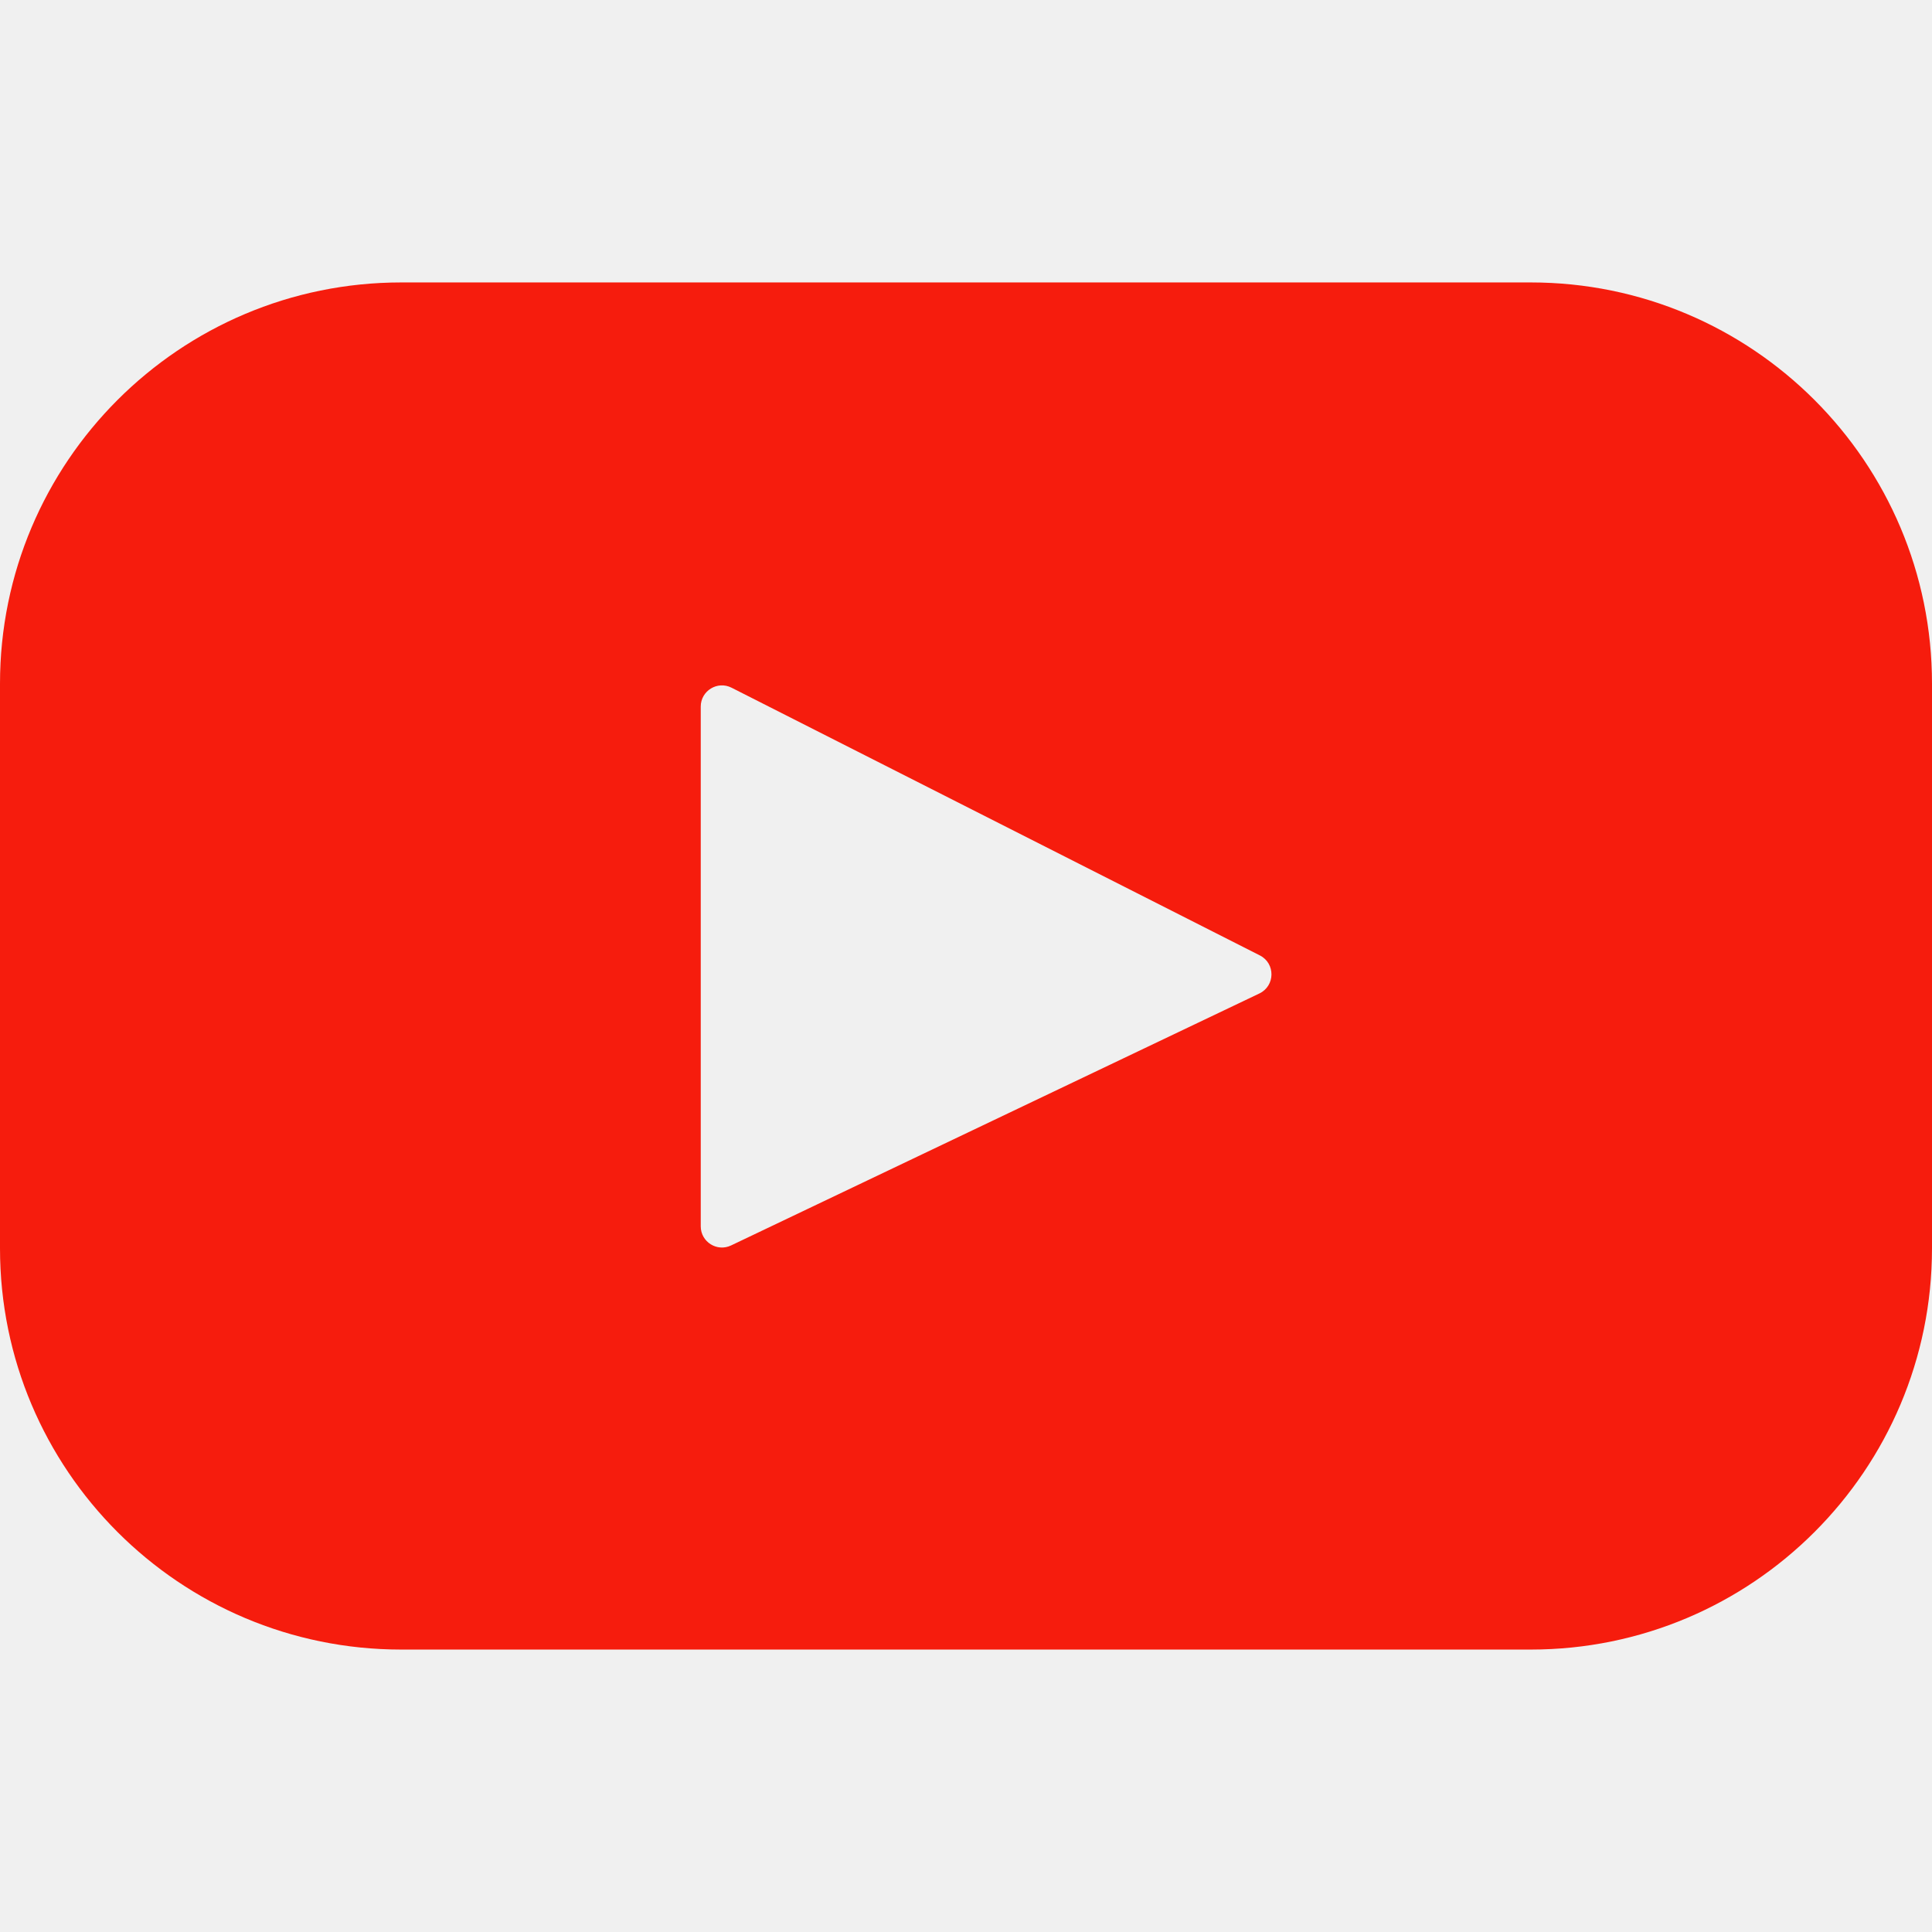
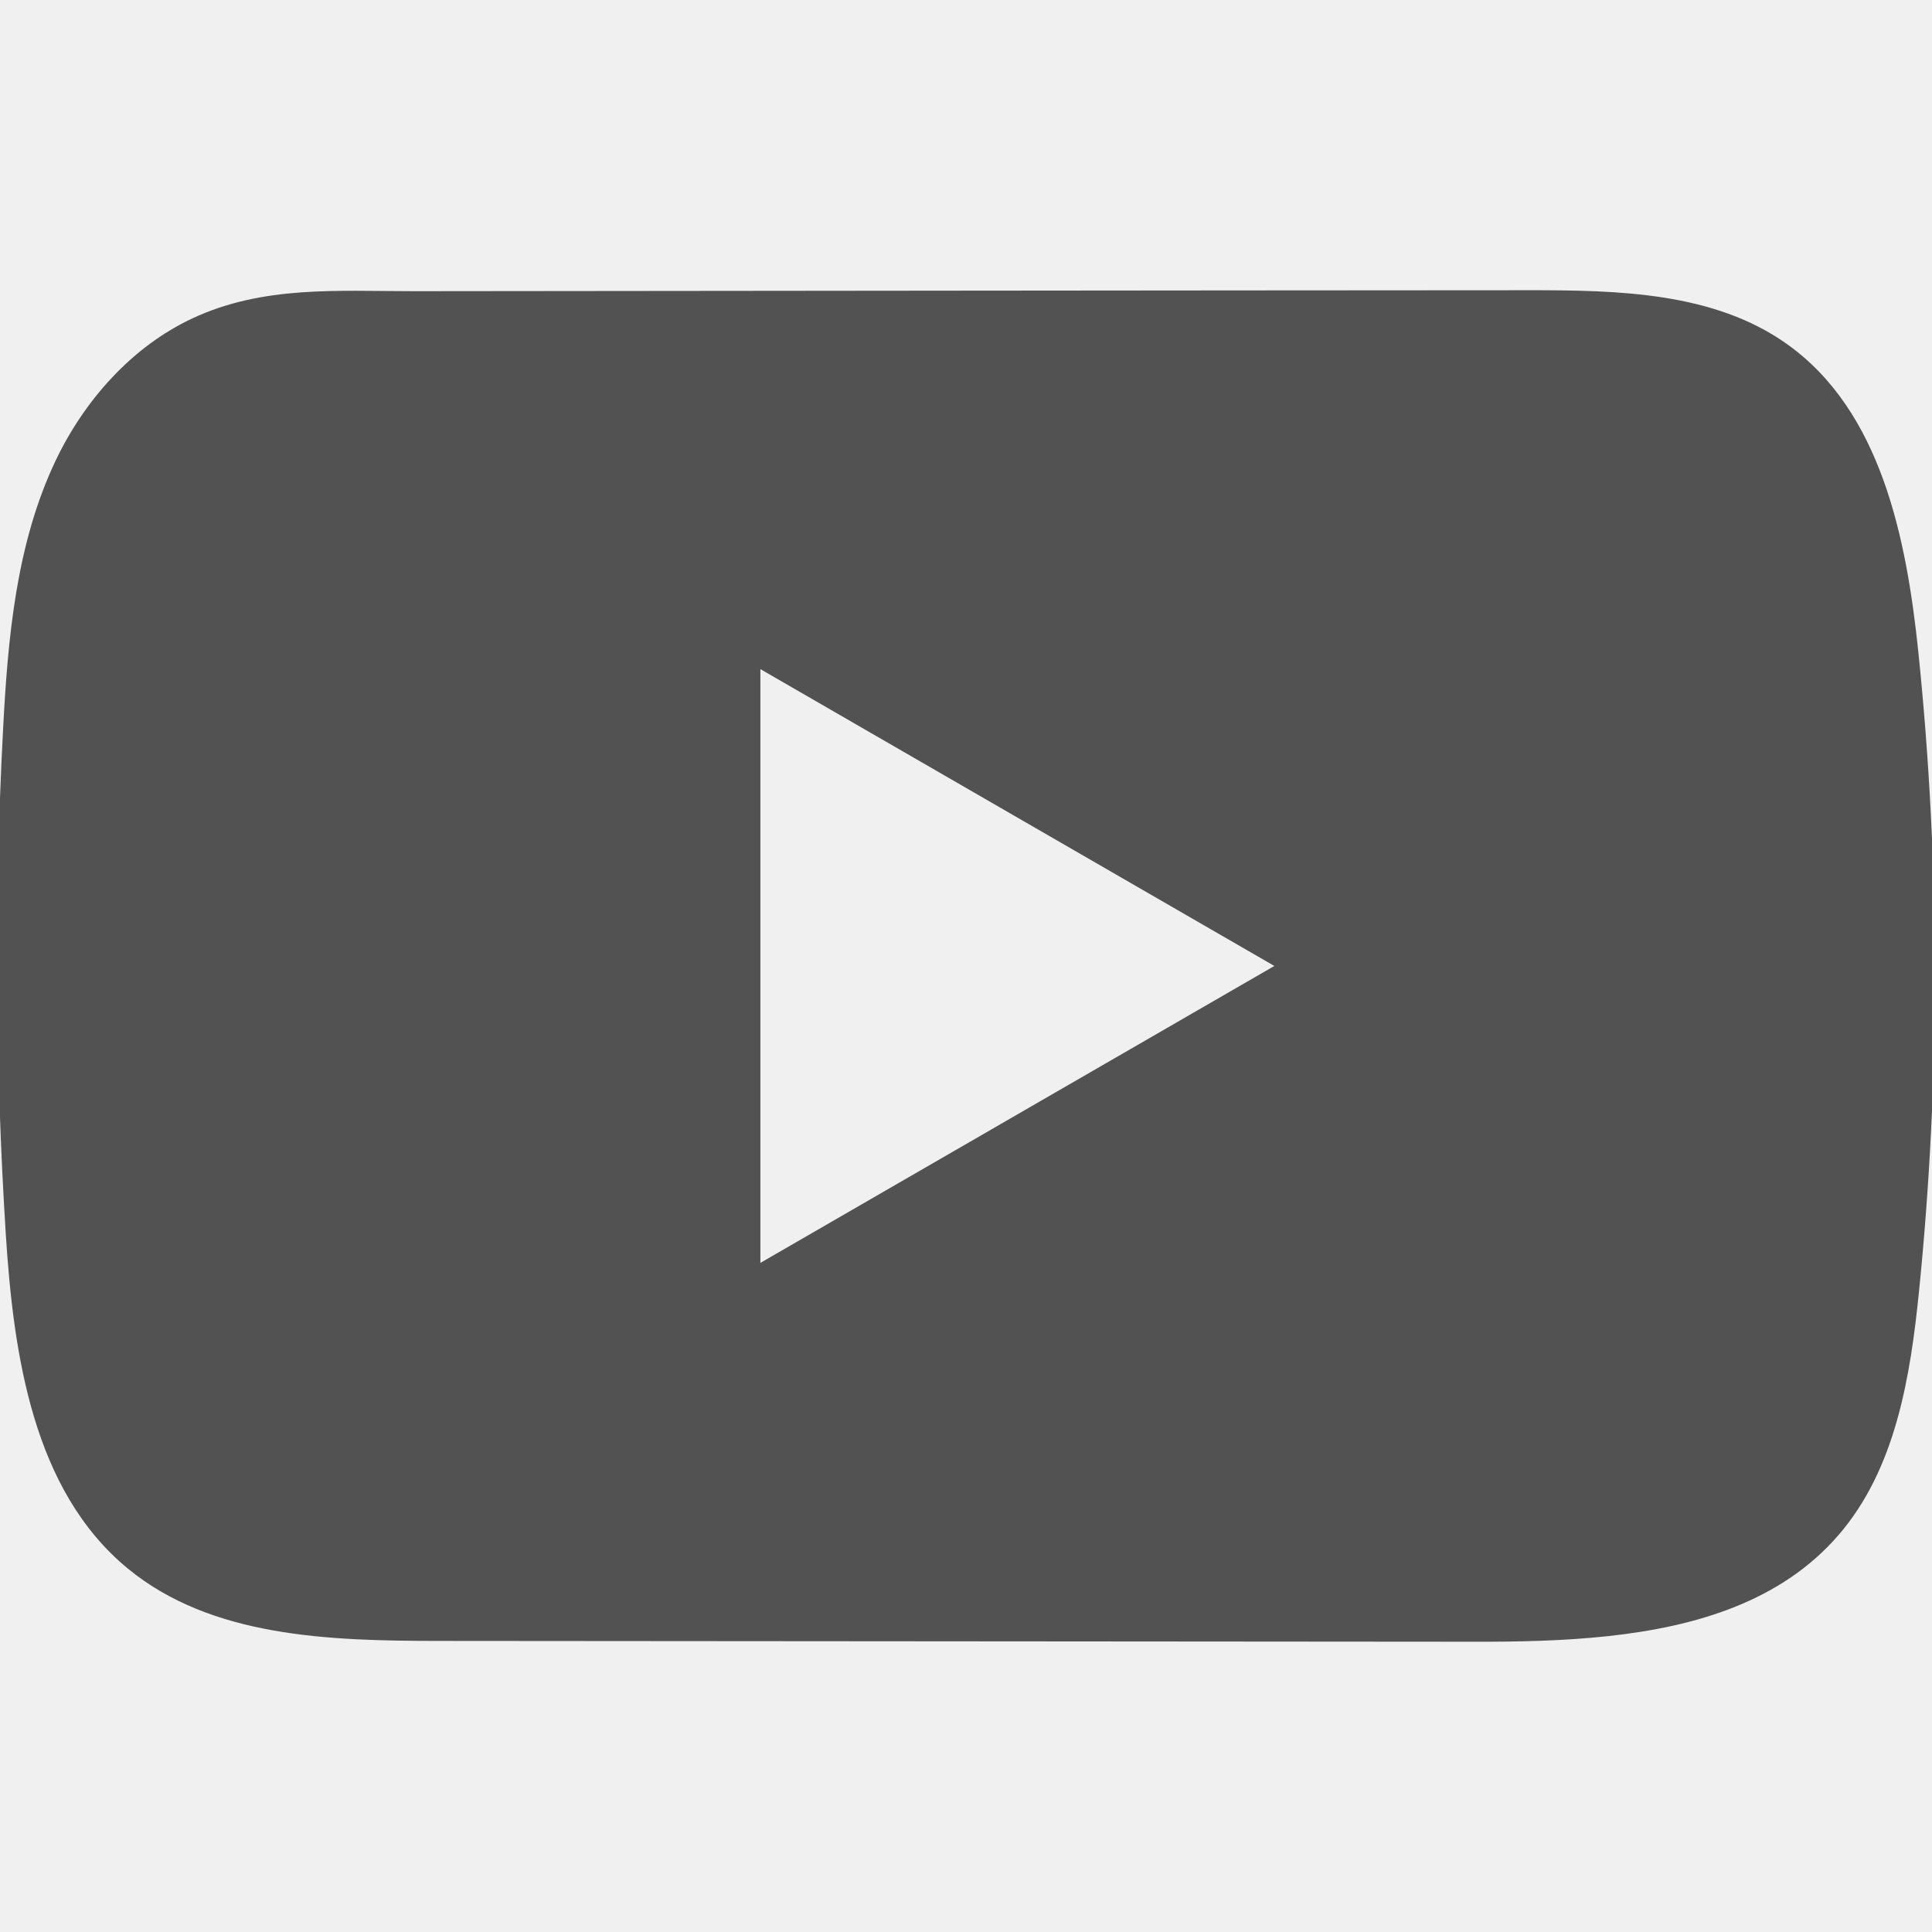
- <svg xmlns="http://www.w3.org/2000/svg" version="1.1" id="Layer_1" x="0px" y="0px" viewBox="0 0 461.001 461.001" style="enable-background:new 0 0 461.001 461.001;" xml:space="preserve">
-   <g>
-     <path style="fill:#F61C0D;" d="M365.257,67.393H95.744C42.866,67.393,0,110.259,0,163.137v134.728   c0,52.878,42.866,95.744,95.744,95.744h269.513c52.878,0,95.744-42.866,95.744-95.744V163.137   C461.001,110.259,418.135,67.393,365.257,67.393z M300.506,237.056l-126.06,60.123c-3.359,1.602-7.239-0.847-7.239-4.568V168.607   c0-3.774,3.982-6.22,7.348-4.514l126.06,63.881C304.363,229.873,304.298,235.248,300.506,237.056z" />
+ <svg xmlns="http://www.w3.org/2000/svg" width="50" height="50" viewBox="0 0 50 50" fill="none">
+   <g clip-path="url(#clip0_41_97)">
+     <path d="M49.648 16.888C49.34 13.914 48.678 10.626 46.238 8.898C44.348 7.558 41.864 7.509 39.546 7.511C34.645 7.511 29.741 7.52 24.839 7.522C20.125 7.528 15.411 7.531 10.696 7.536C8.727 7.536 6.813 7.385 4.983 8.238C3.413 8.97 2.184 10.362 1.444 11.911C0.418 14.065 0.203 16.505 0.079 18.888C-0.149 23.227 -0.124 27.576 0.148 31.913C0.349 35.077 0.858 38.573 3.303 40.59C5.47 42.376 8.529 42.464 11.34 42.467C20.262 42.475 29.188 42.483 38.113 42.488C39.257 42.491 40.451 42.469 41.617 42.343C43.911 42.095 46.097 41.438 47.572 39.737C49.06 38.023 49.442 35.638 49.668 33.379C50.218 27.898 50.212 22.366 49.648 16.888ZM19.679 32.683V17.317L32.98 24.999L19.679 32.683Z" fill="#525252" />
  </g>
-   <g>
- </g>
-   <g>
- </g>
-   <g>
- </g>
-   <g>
- </g>
-   <g>
- </g>
-   <g>
- </g>
-   <g>
- </g>
-   <g>
- </g>
-   <g>
- </g>
-   <g>
- </g>
-   <g>
- </g>
-   <g>
- </g>
-   <g>
- </g>
-   <g>
- </g>
-   <g>
- </g>
+   <defs>
+     <clipPath id="clip0_41_97">
+       <rect width="50" height="50" fill="white" />
+     </clipPath>
+   </defs>
</svg>
